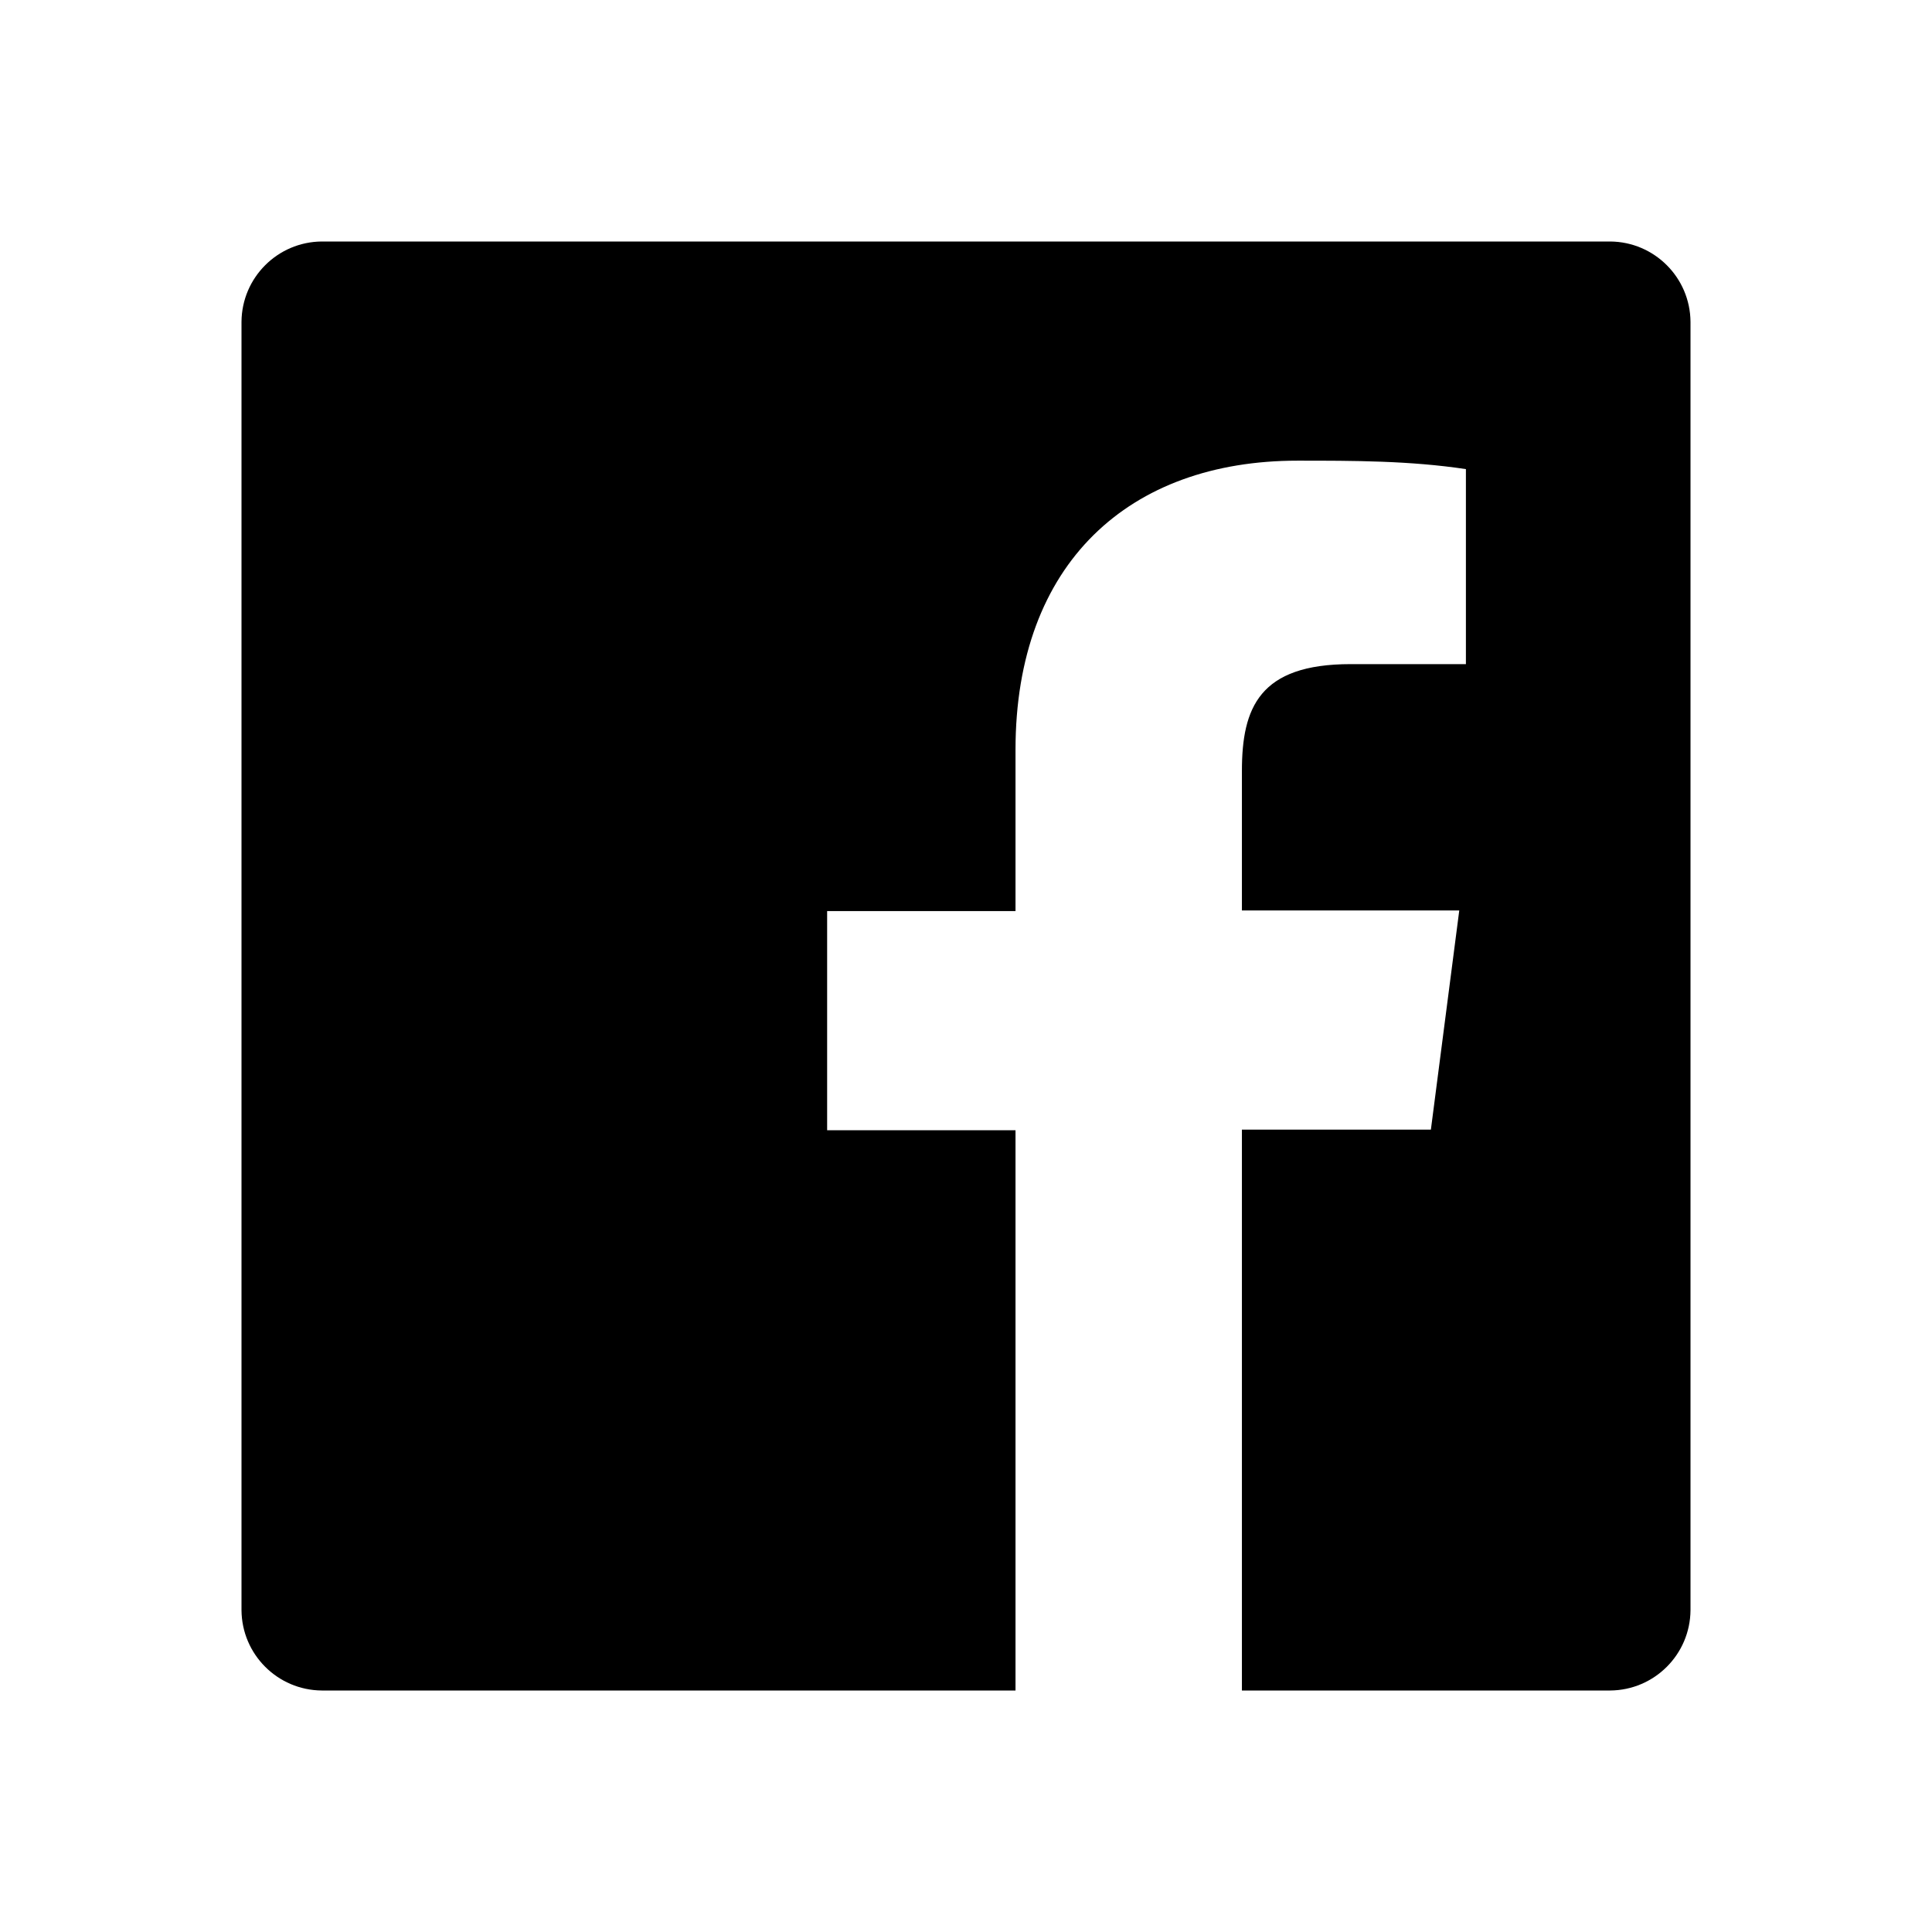
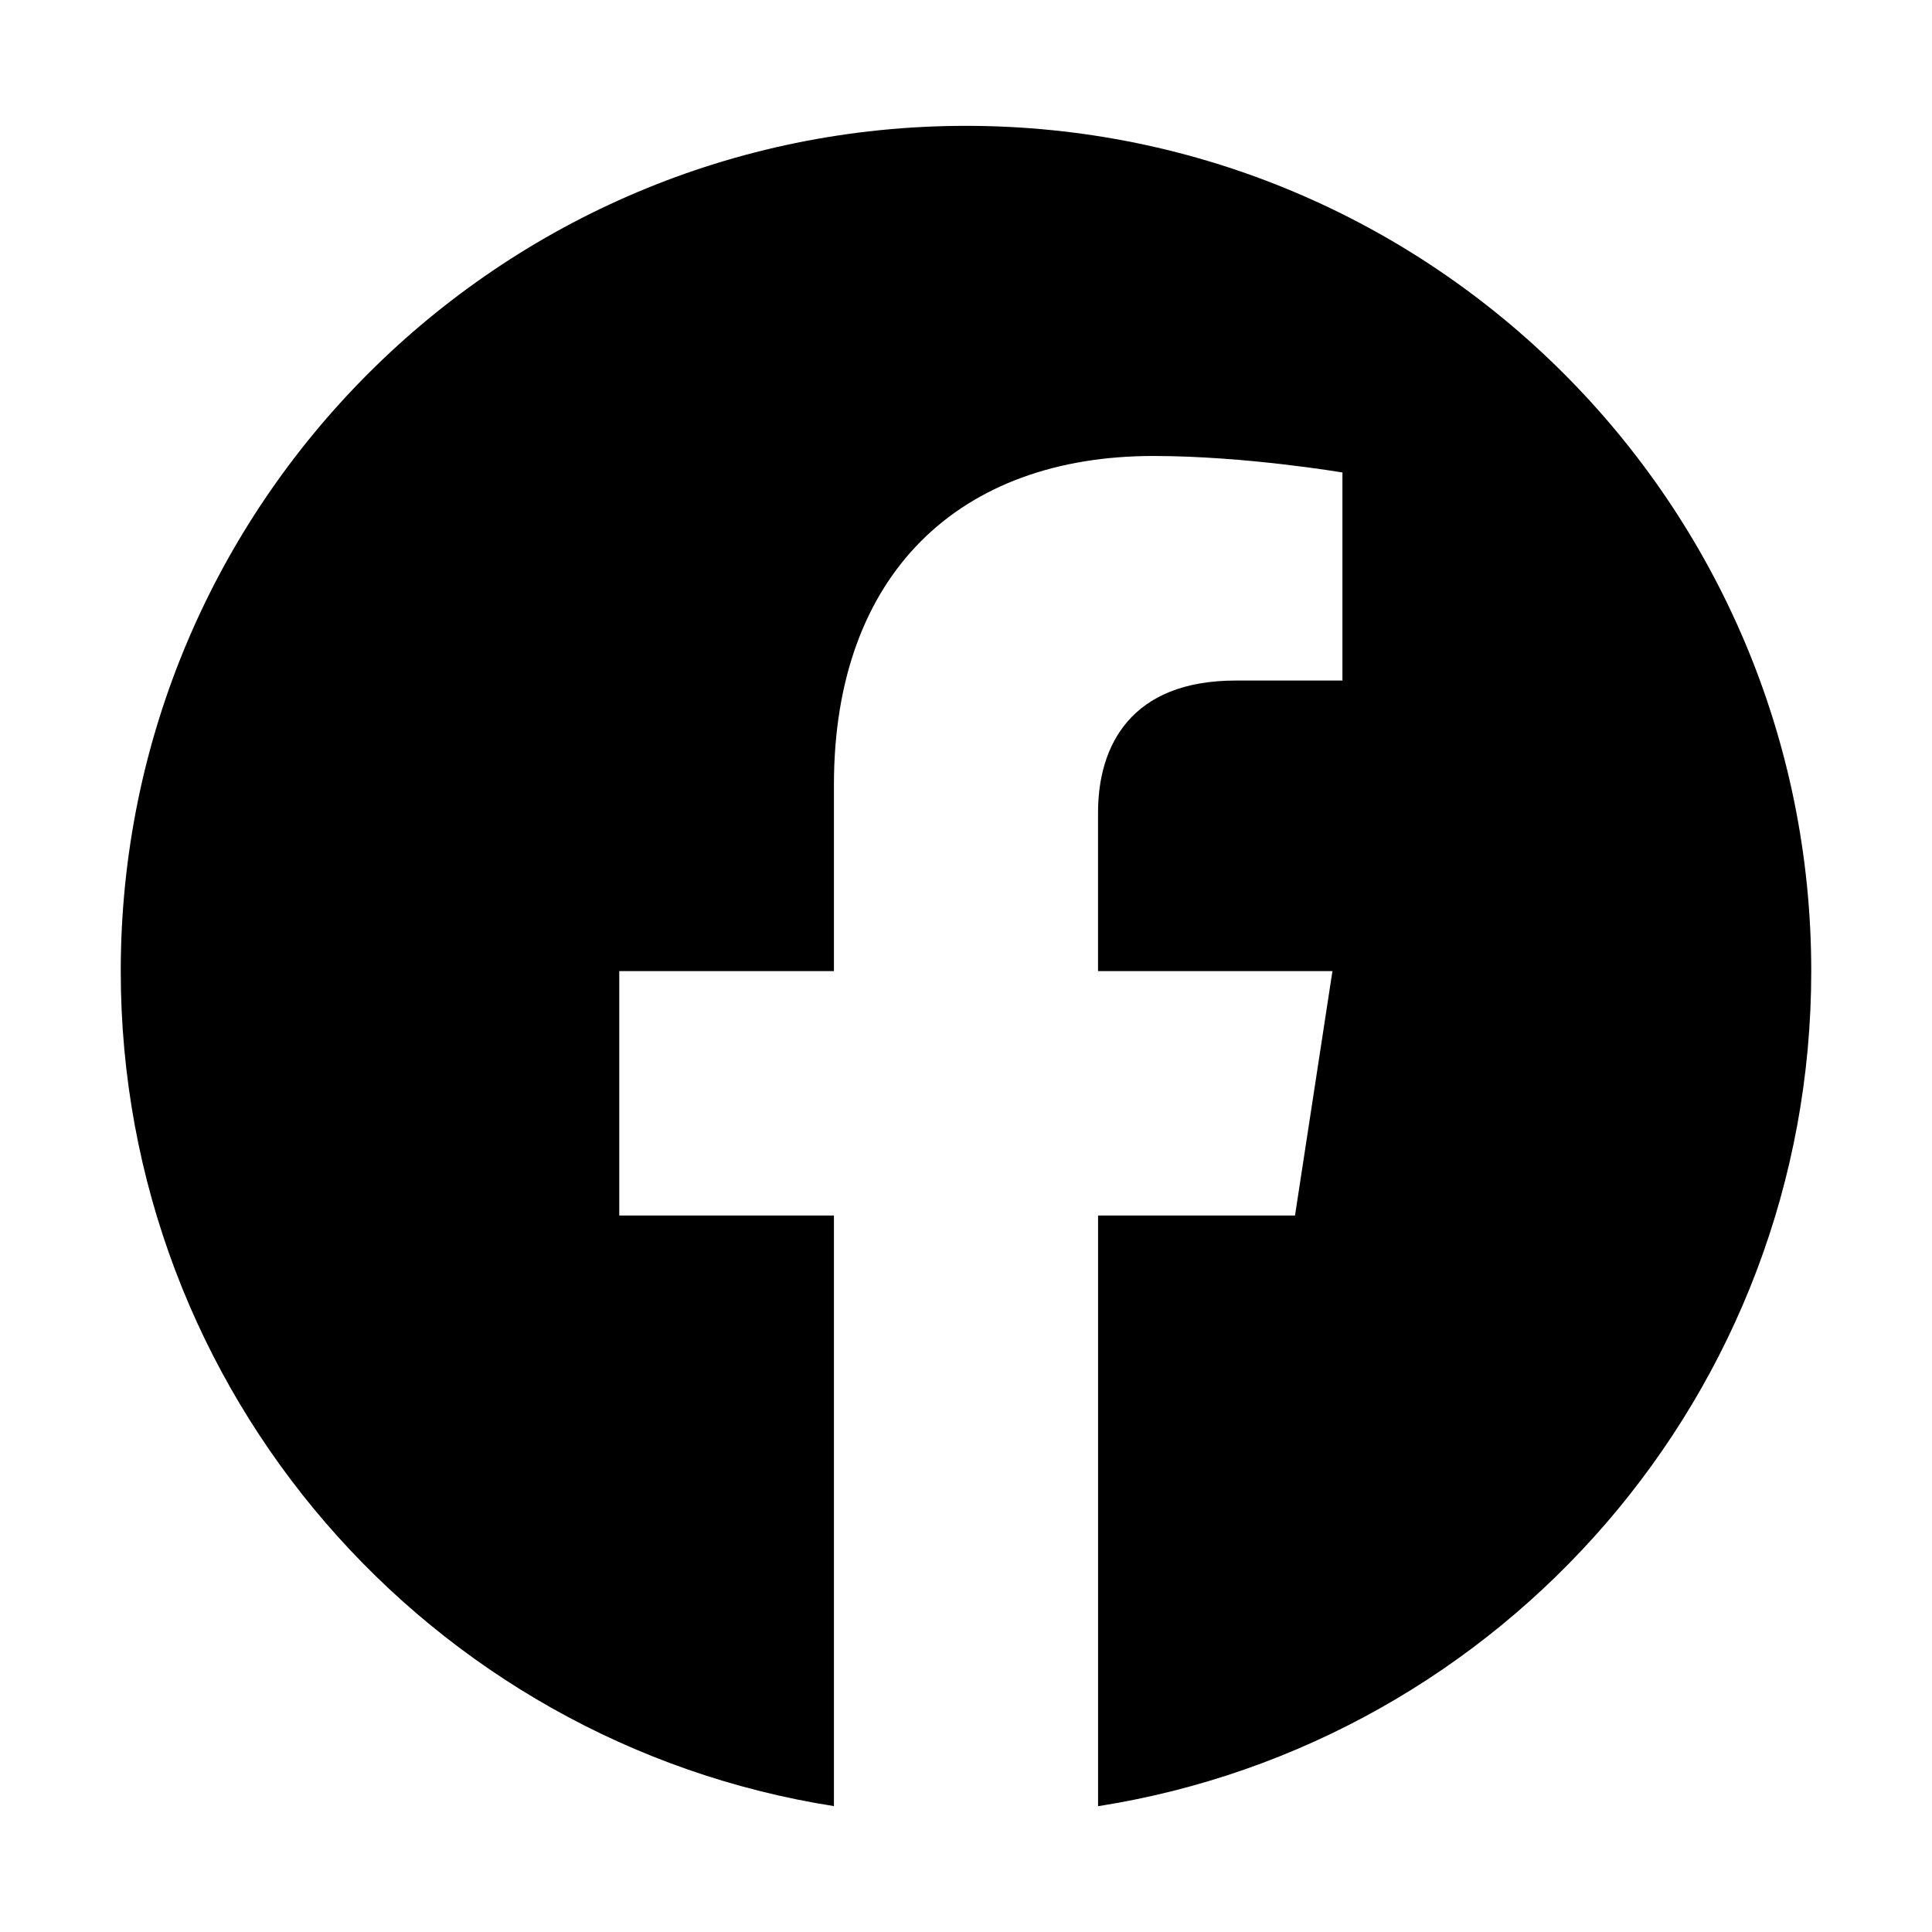
- <svg xmlns="http://www.w3.org/2000/svg" fill="none" aria-hidden="true" class="h-full max-w-full" viewBox="0 0 32 32">
-   <path fill="currentColor" d="M26.67 4H5.33A1.34 1.34 0 0 0 4 5.33v21.34A1.34 1.34 0 0 0 5.33 28h11.49v-9.28H13.7v-3.63h3.12v-2.67c0-3.1 1.89-4.79 4.67-4.79.93 0 1.86 0 2.79.14V11h-1.91c-1.51 0-1.8.72-1.8 1.77v2.31h3.6l-.47 3.63h-3.13V28h6.1A1.34 1.34 0 0 0 28 26.67V5.33A1.34 1.34 0 0 0 26.67 4" />
+ <svg xmlns="http://www.w3.org/2000/svg" class="h-full max-w-full" viewBox="0 0 512 512" aria-hidden="true">
+   <path fill="currentColor" fill-rule="evenodd" d="M480 257.35c0-123.7-100.3-224-224-224s-224 100.3-224 224c0 111.8 81.9 204.47 189 221.29V322.12h-56.89v-64.77H221V208c0-56.13 33.45-87.16 84.61-87.16c24.51 0 50.15 4.38 50.15 4.38v55.13H327.5c-27.81 0-36.51 17.26-36.51 35v42h62.12l-9.92 64.77H291v156.54c107.1-16.81 189-109.48 189-221.31" />
</svg>
